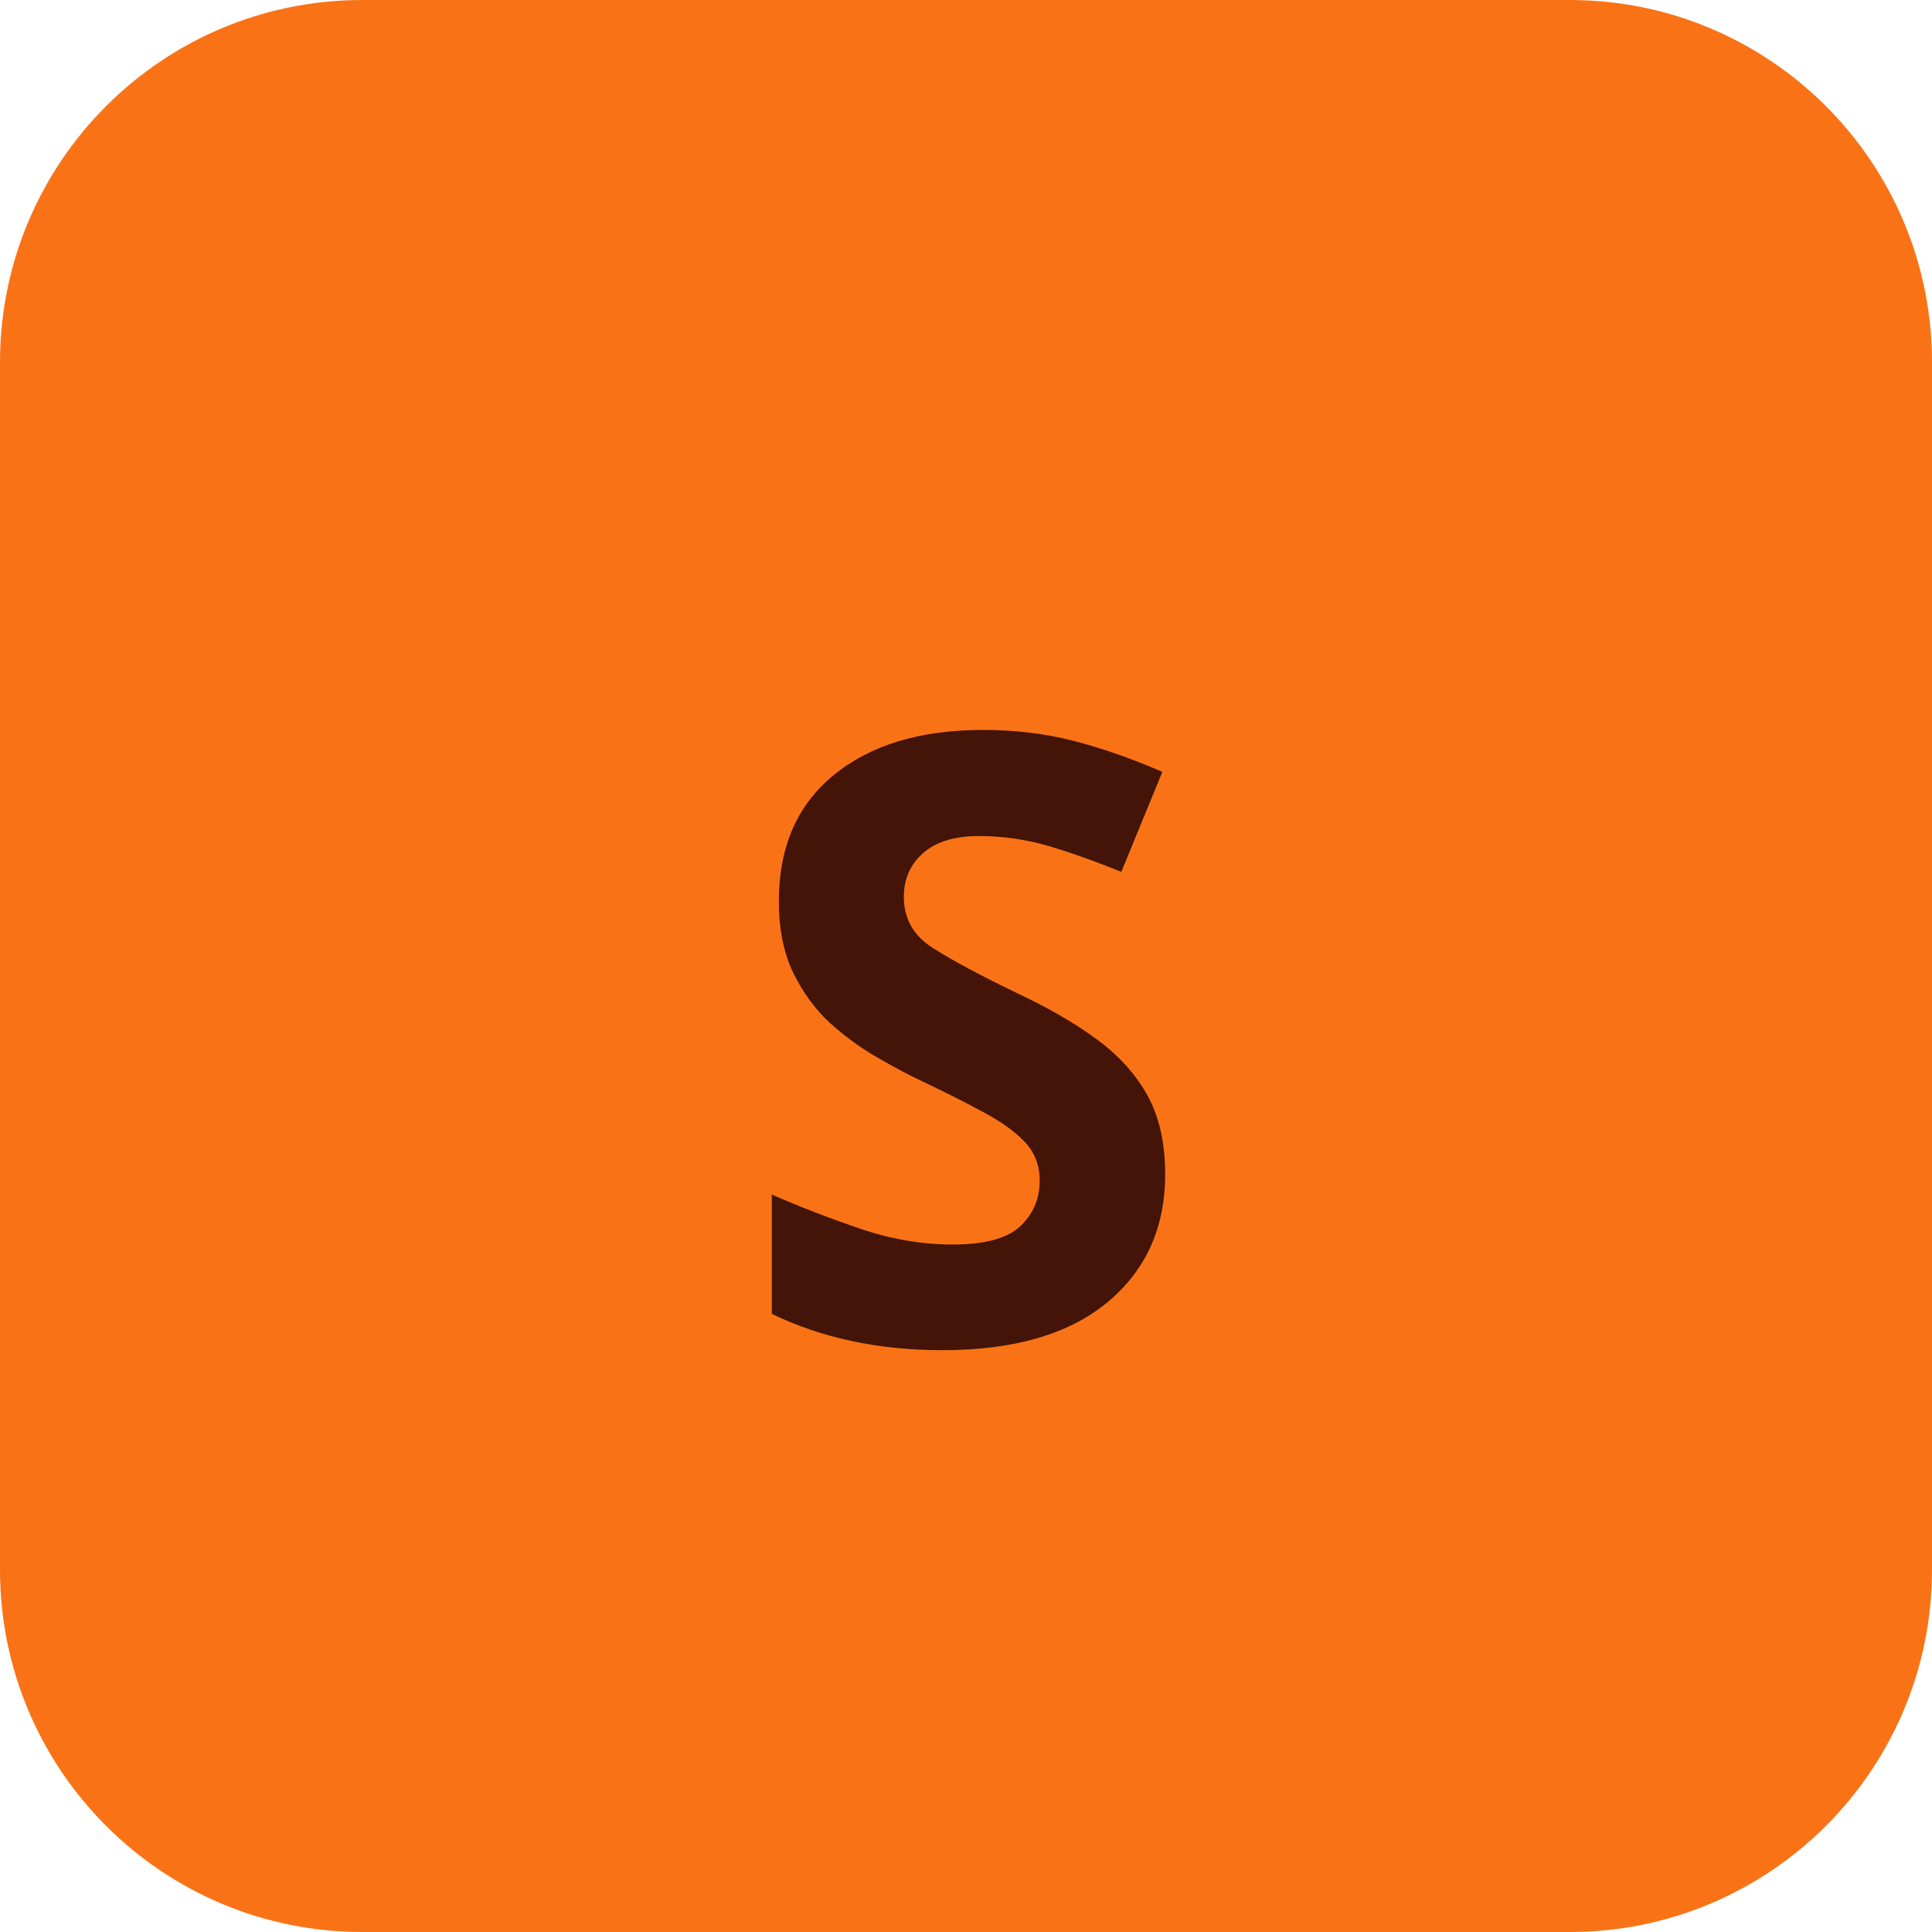
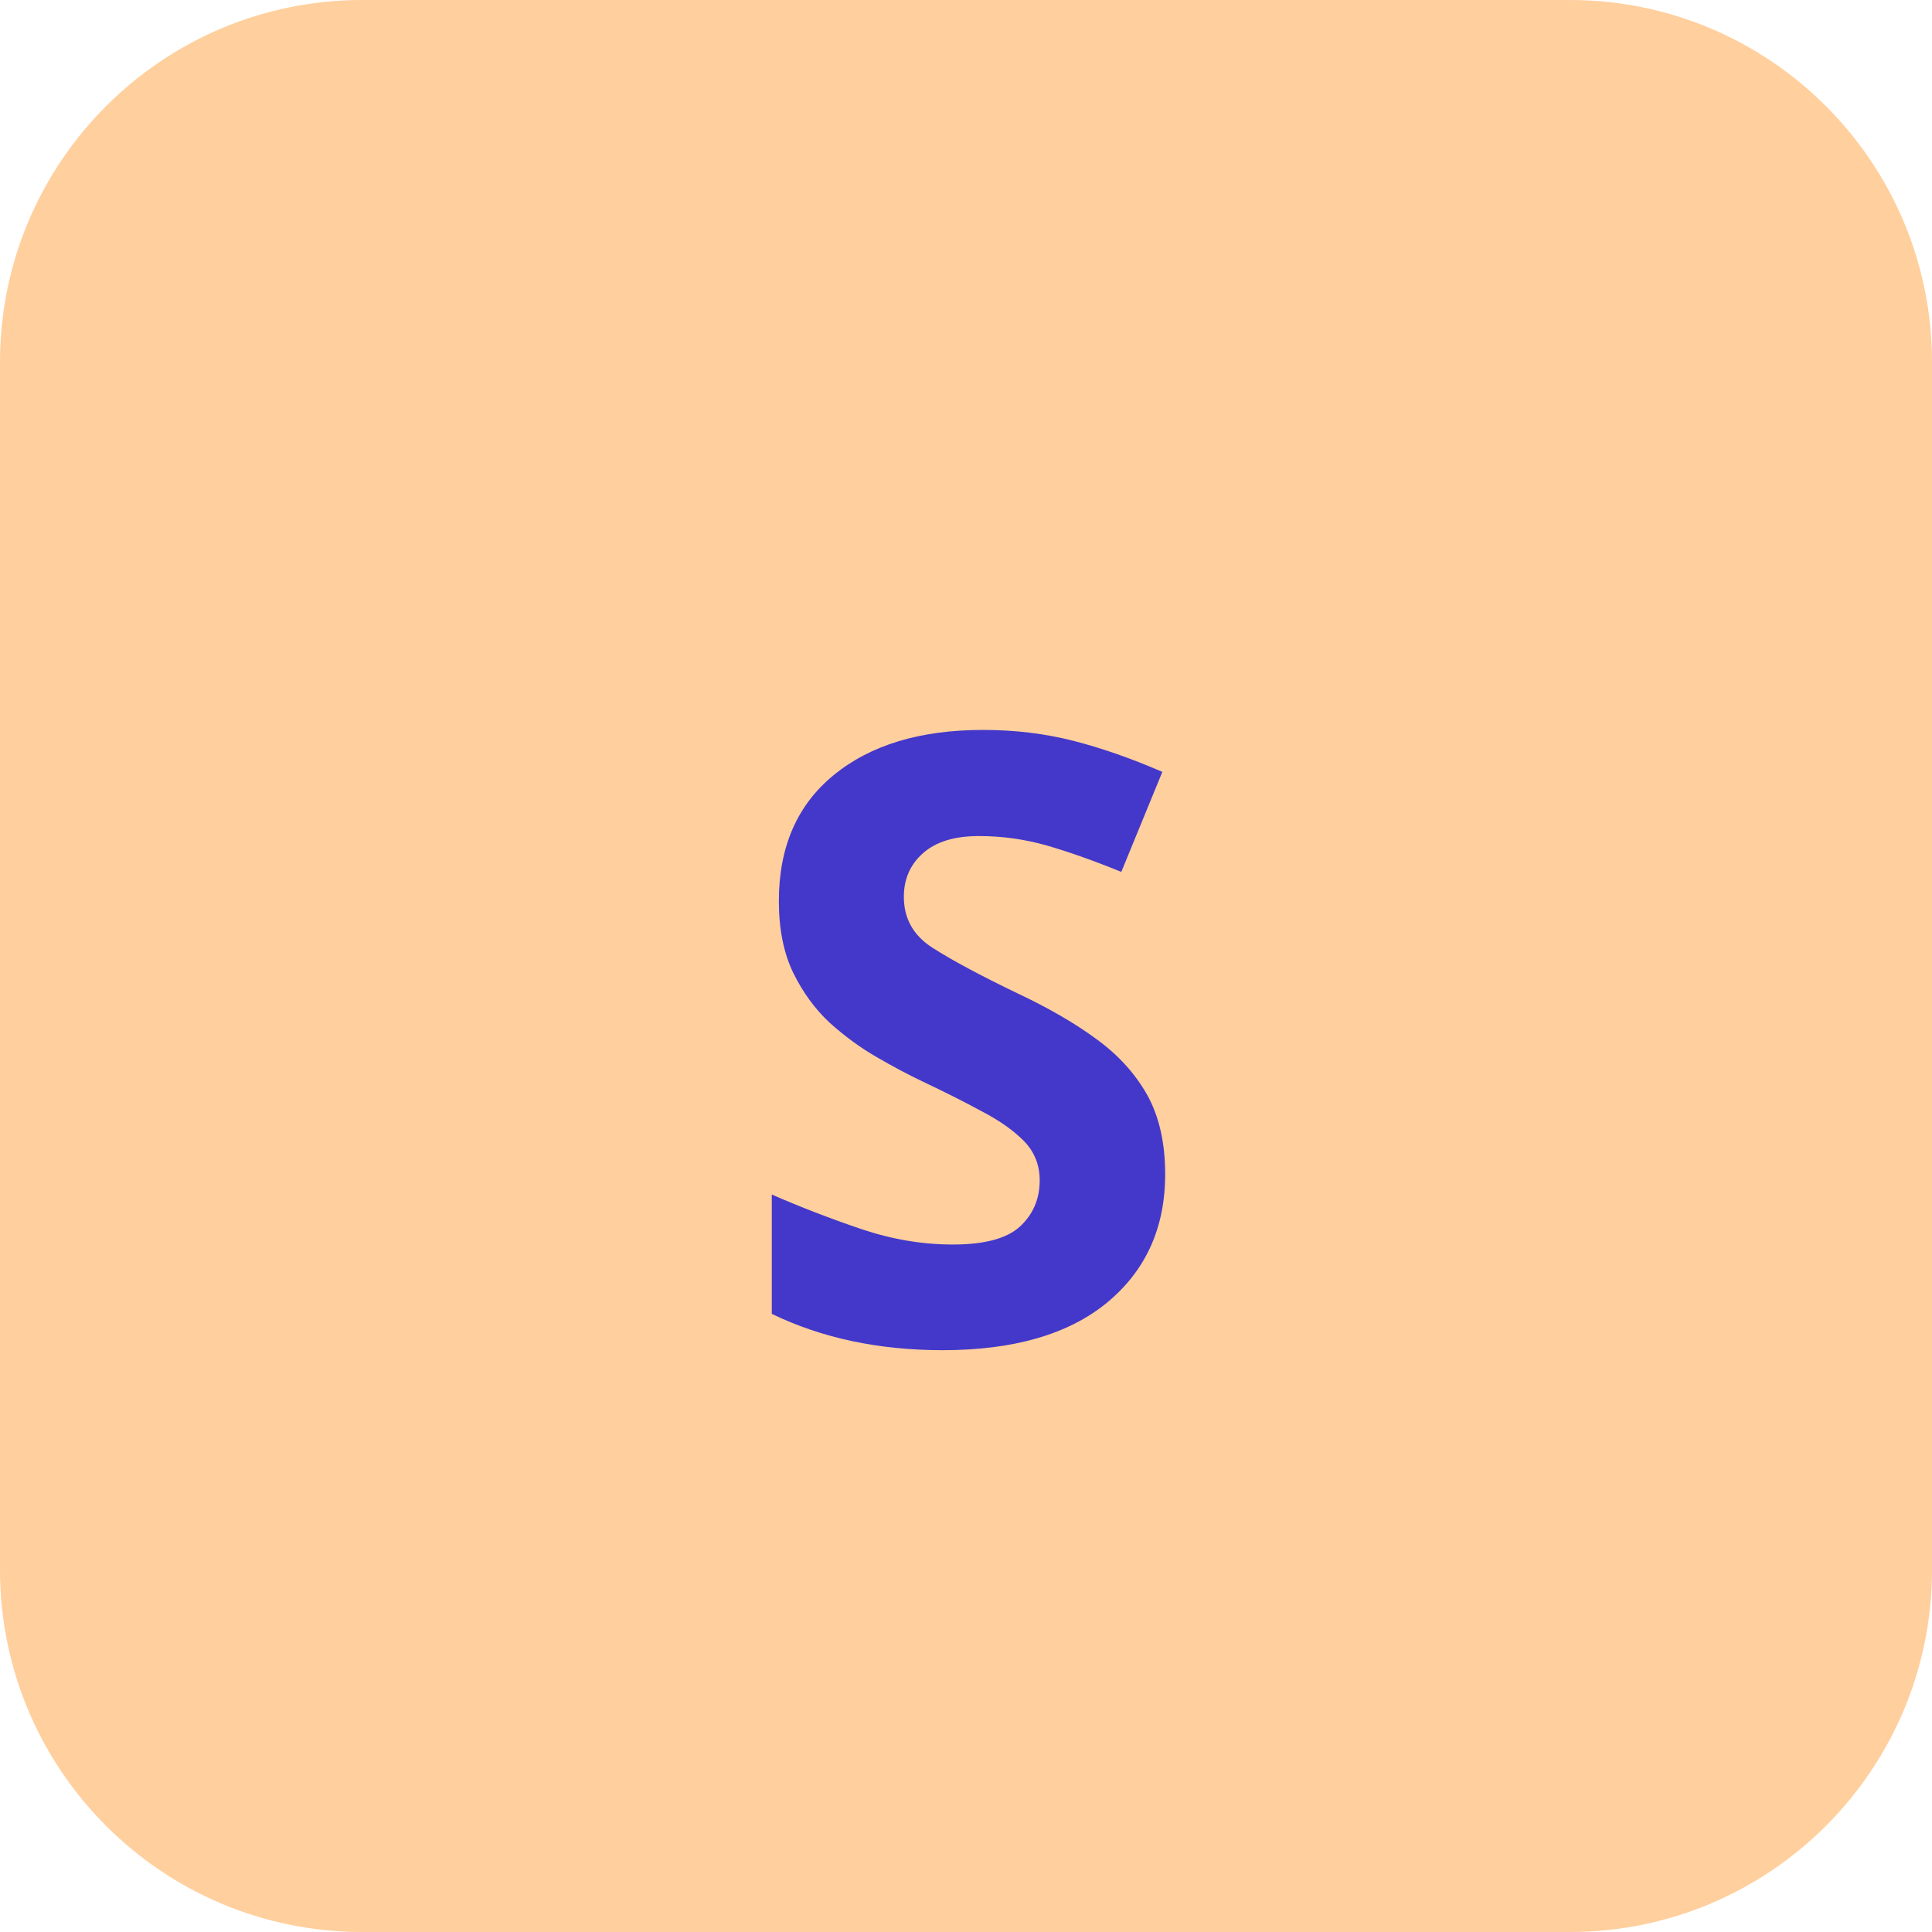
<svg xmlns="http://www.w3.org/2000/svg" viewBox="0 0 64 64" role="img" aria-label="SamanDev">
-   <rect width="64" height="64" rx="12" fill="#f97316" />
-   <text x="50%" y="54%" text-anchor="middle" dominant-baseline="middle" font-family="system-ui,sans-serif" font-size="28" font-weight="700" fill="#431407">S</text>
+   <rect width="64" height="64" rx="12" fill="#FFCF9D" />
+   <text x="50%" y="54%" text-anchor="middle" dominant-baseline="middle" font-family="system-ui,sans-serif" font-size="28" font-weight="700" fill="#4338CA">S</text>
</svg>
